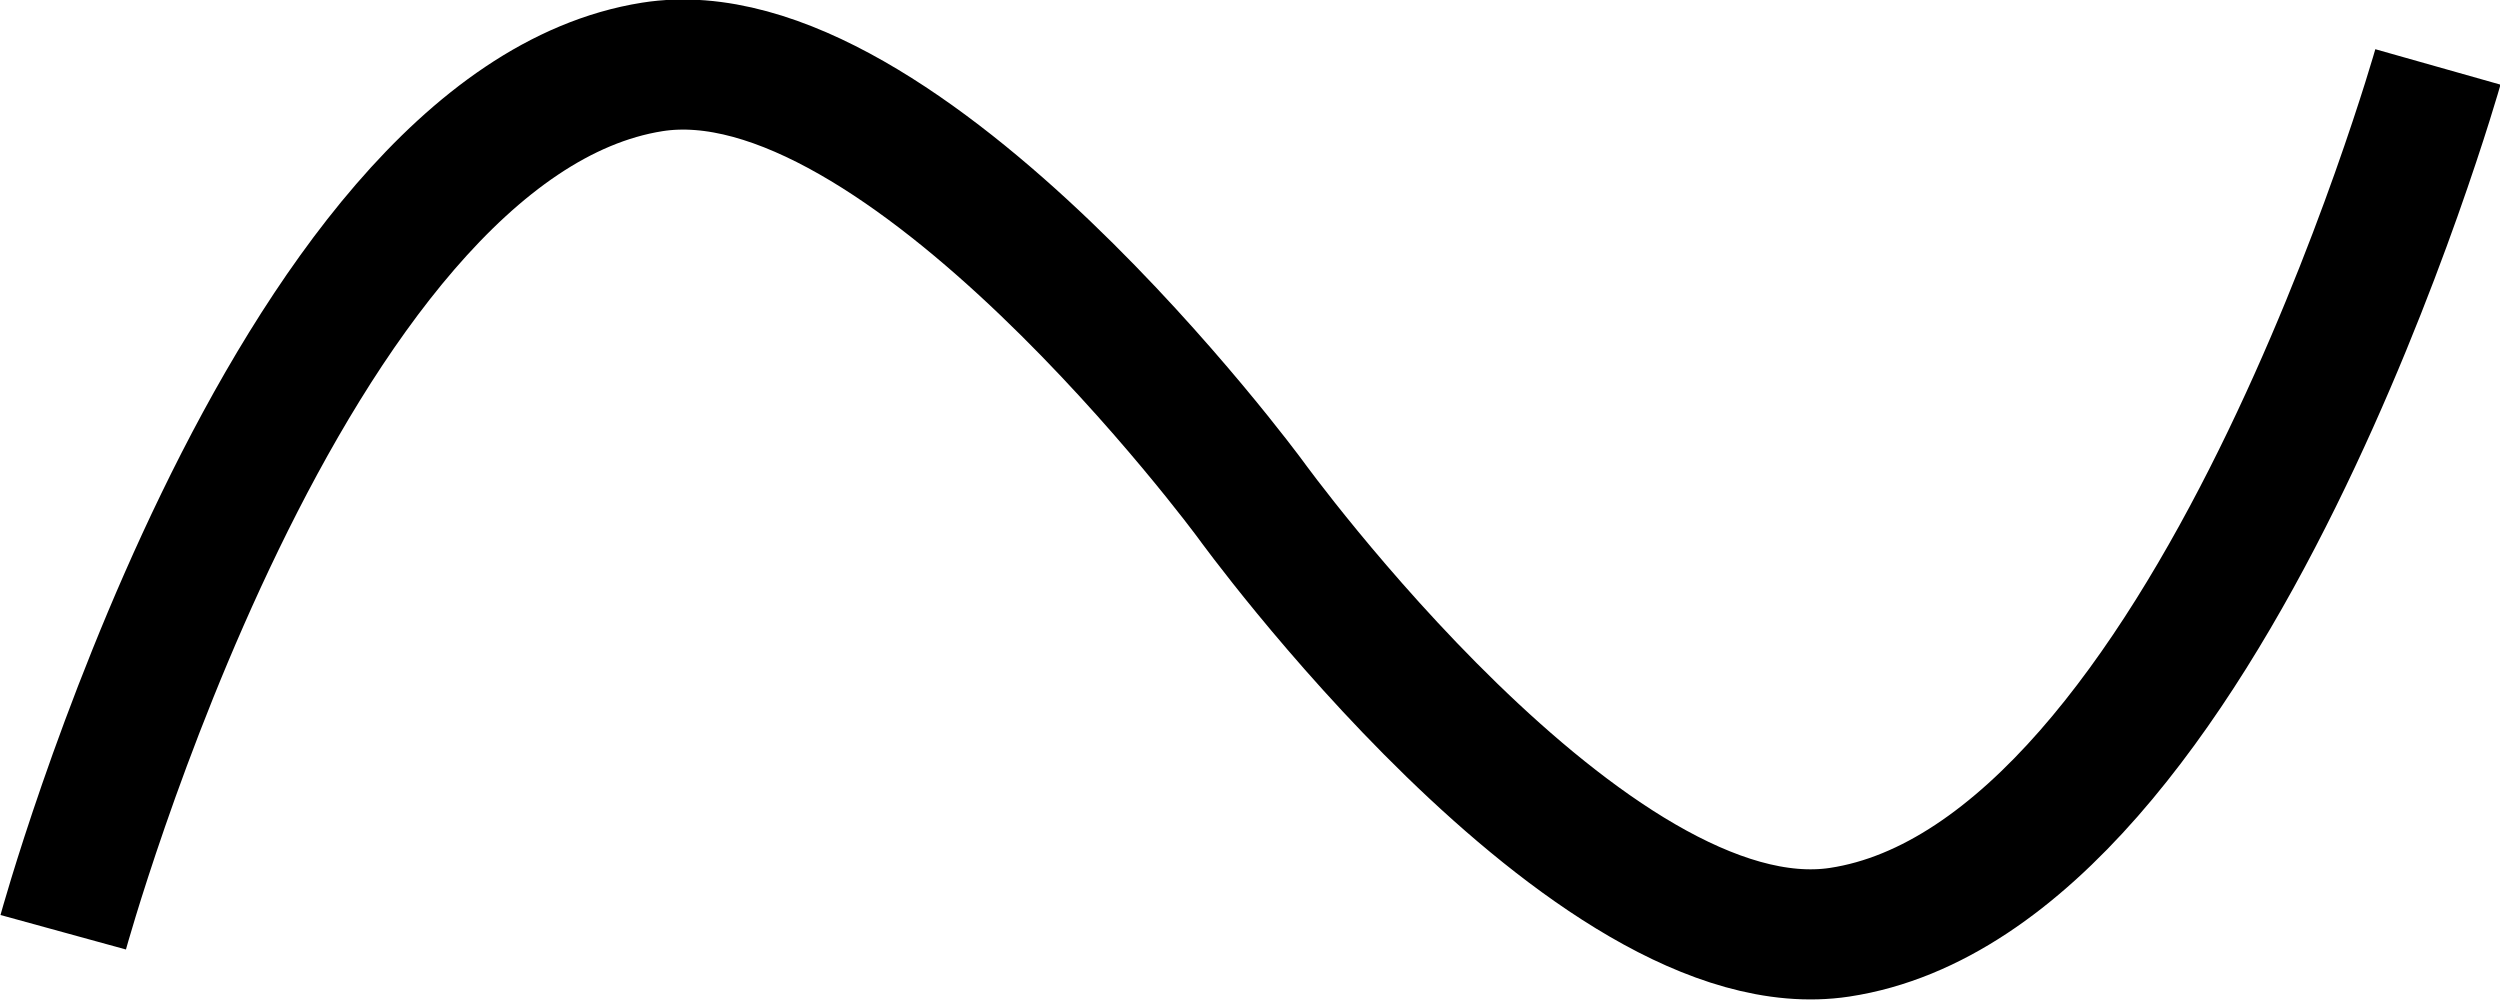
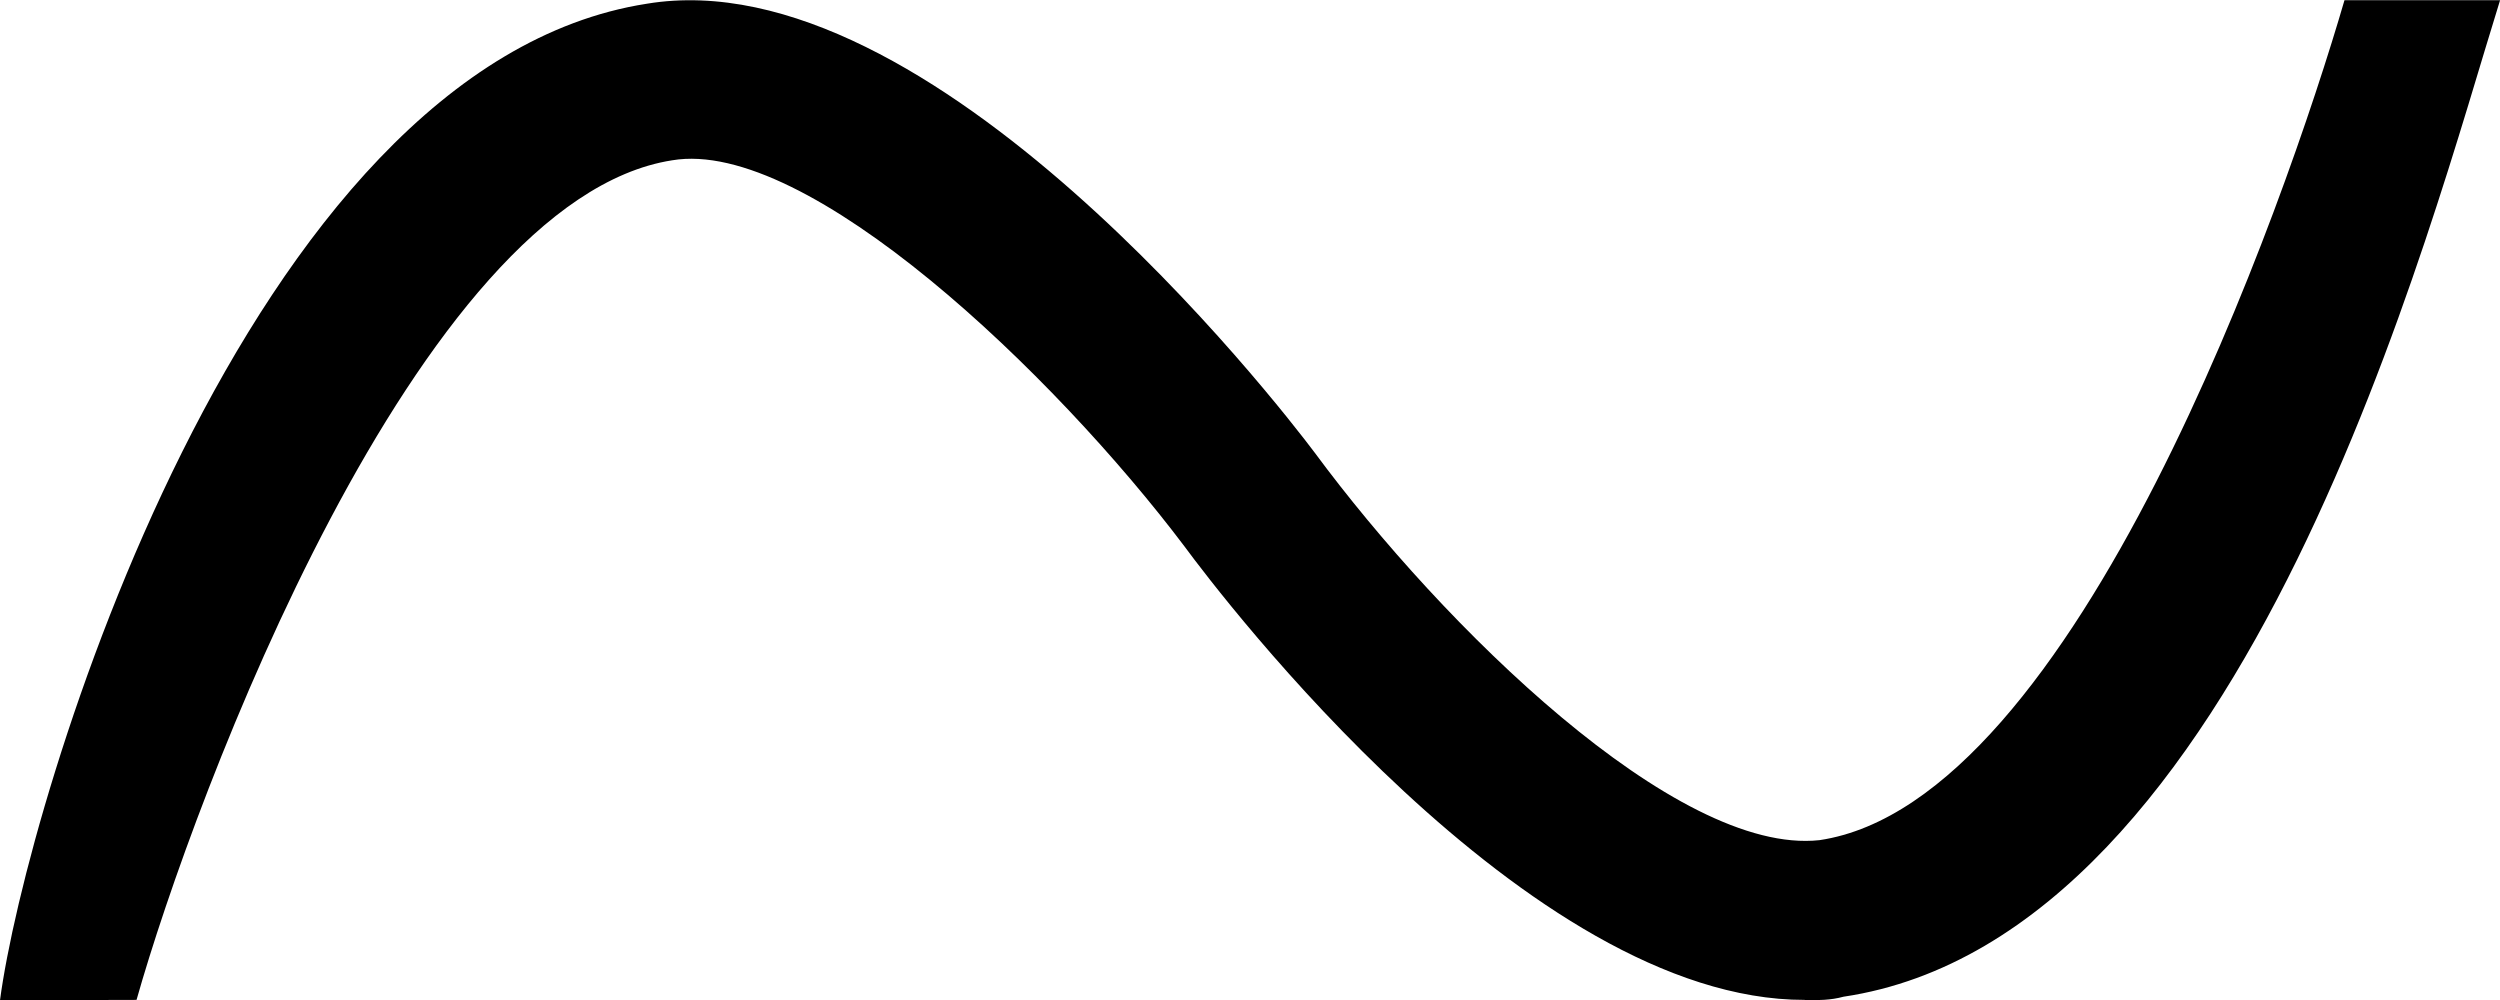
- <svg xmlns="http://www.w3.org/2000/svg" width="2.5mm" height="1mm" viewBox="0 0 8.858 3.543" id="svg10884" version="1.1">
-   <defs id="defs10886" />
-   <g id="layer1" transform="translate(0,-1048.819)">
-     <path style="fill:none;fill-rule:evenodd;stroke:#000000;stroke-width:0.461;stroke-linecap:butt;stroke-linejoin:miter;stroke-miterlimit:4;stroke-dasharray:none;stroke-opacity:1" d="m 0.224,1052.122 c 0,0 0.786,-2.859 2.087,-3.066 0.889,-0.141 2.12,1.533 2.12,1.533 0,0 1.205,1.666 2.087,1.533 1.308,-0.198 2.12,-3.066 2.12,-3.066" id="path11442" />
+ <svg xmlns="http://www.w3.org/2000/svg" version="1.1" id="svg10884" x="0px" y="0px" width="2.5mm" height="1mm" viewBox="0 0 8.858 3.543" enable-background="new 0 0 7.086 2.834" xml:space="preserve">
+   <defs id="defs5254" />
+   <g id="layer1" transform="translate(0,-1048.11)">
+     <g id="path11442" transform="matrix(1.250108,0,0,1.249403,0,-262.2857)">
+       <path d="m 5.115,1051.653 c -0.785,10e-4 -1.656,-1.148 -1.757,-1.285 -0.369,-0.49 -1.07,-1.161 -1.453,-1.096 -0.722,0.113 -1.355,1.804 -1.518,2.381 L 0,1051.654 c 0.074,-0.559 0.693,-2.648 1.833,-2.826 0.805,-0.134 1.786,1.13 1.894,1.274 0.362,0.49 1.024,1.142 1.43,1.098 0.727,-0.108 1.32,-1.804 1.488,-2.382 l 0.441,0 c -0.198,0.634 -0.716,2.655 -1.861,2.826 -0.036,0.01 -0.073,0.01 -0.11,0.01 z" id="path5252" />
+     </g>
  </g>
</svg>
